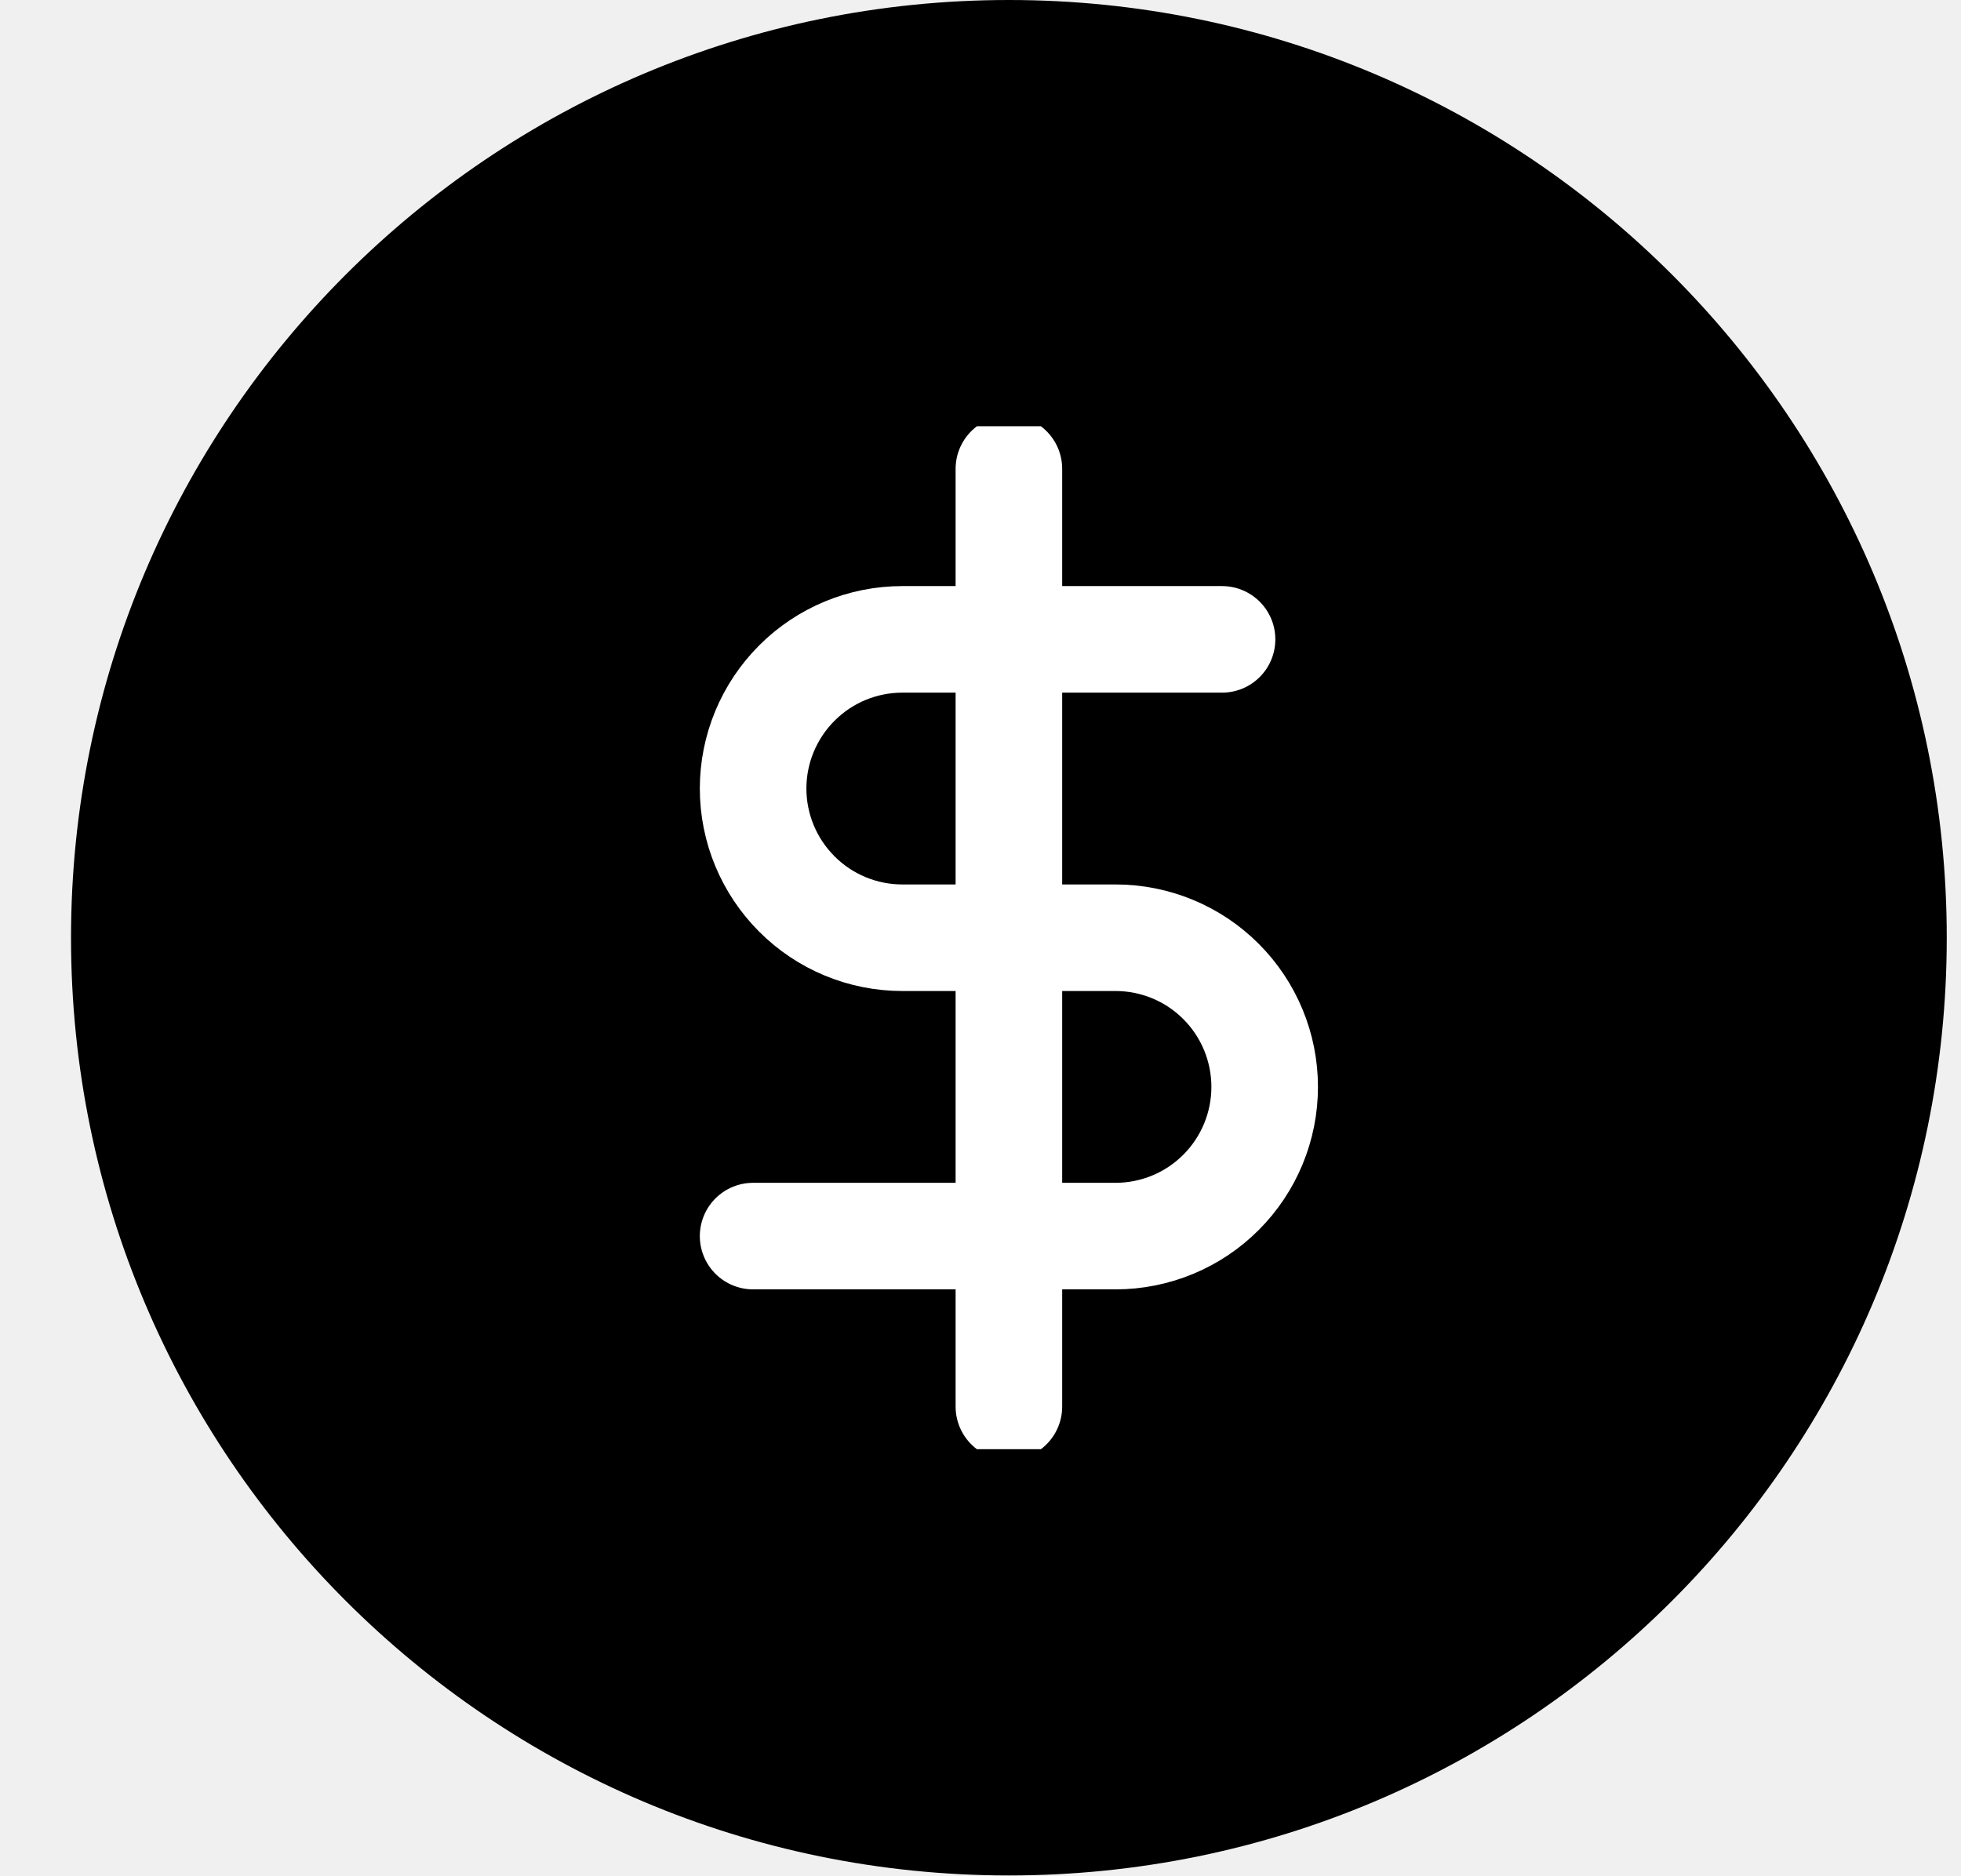
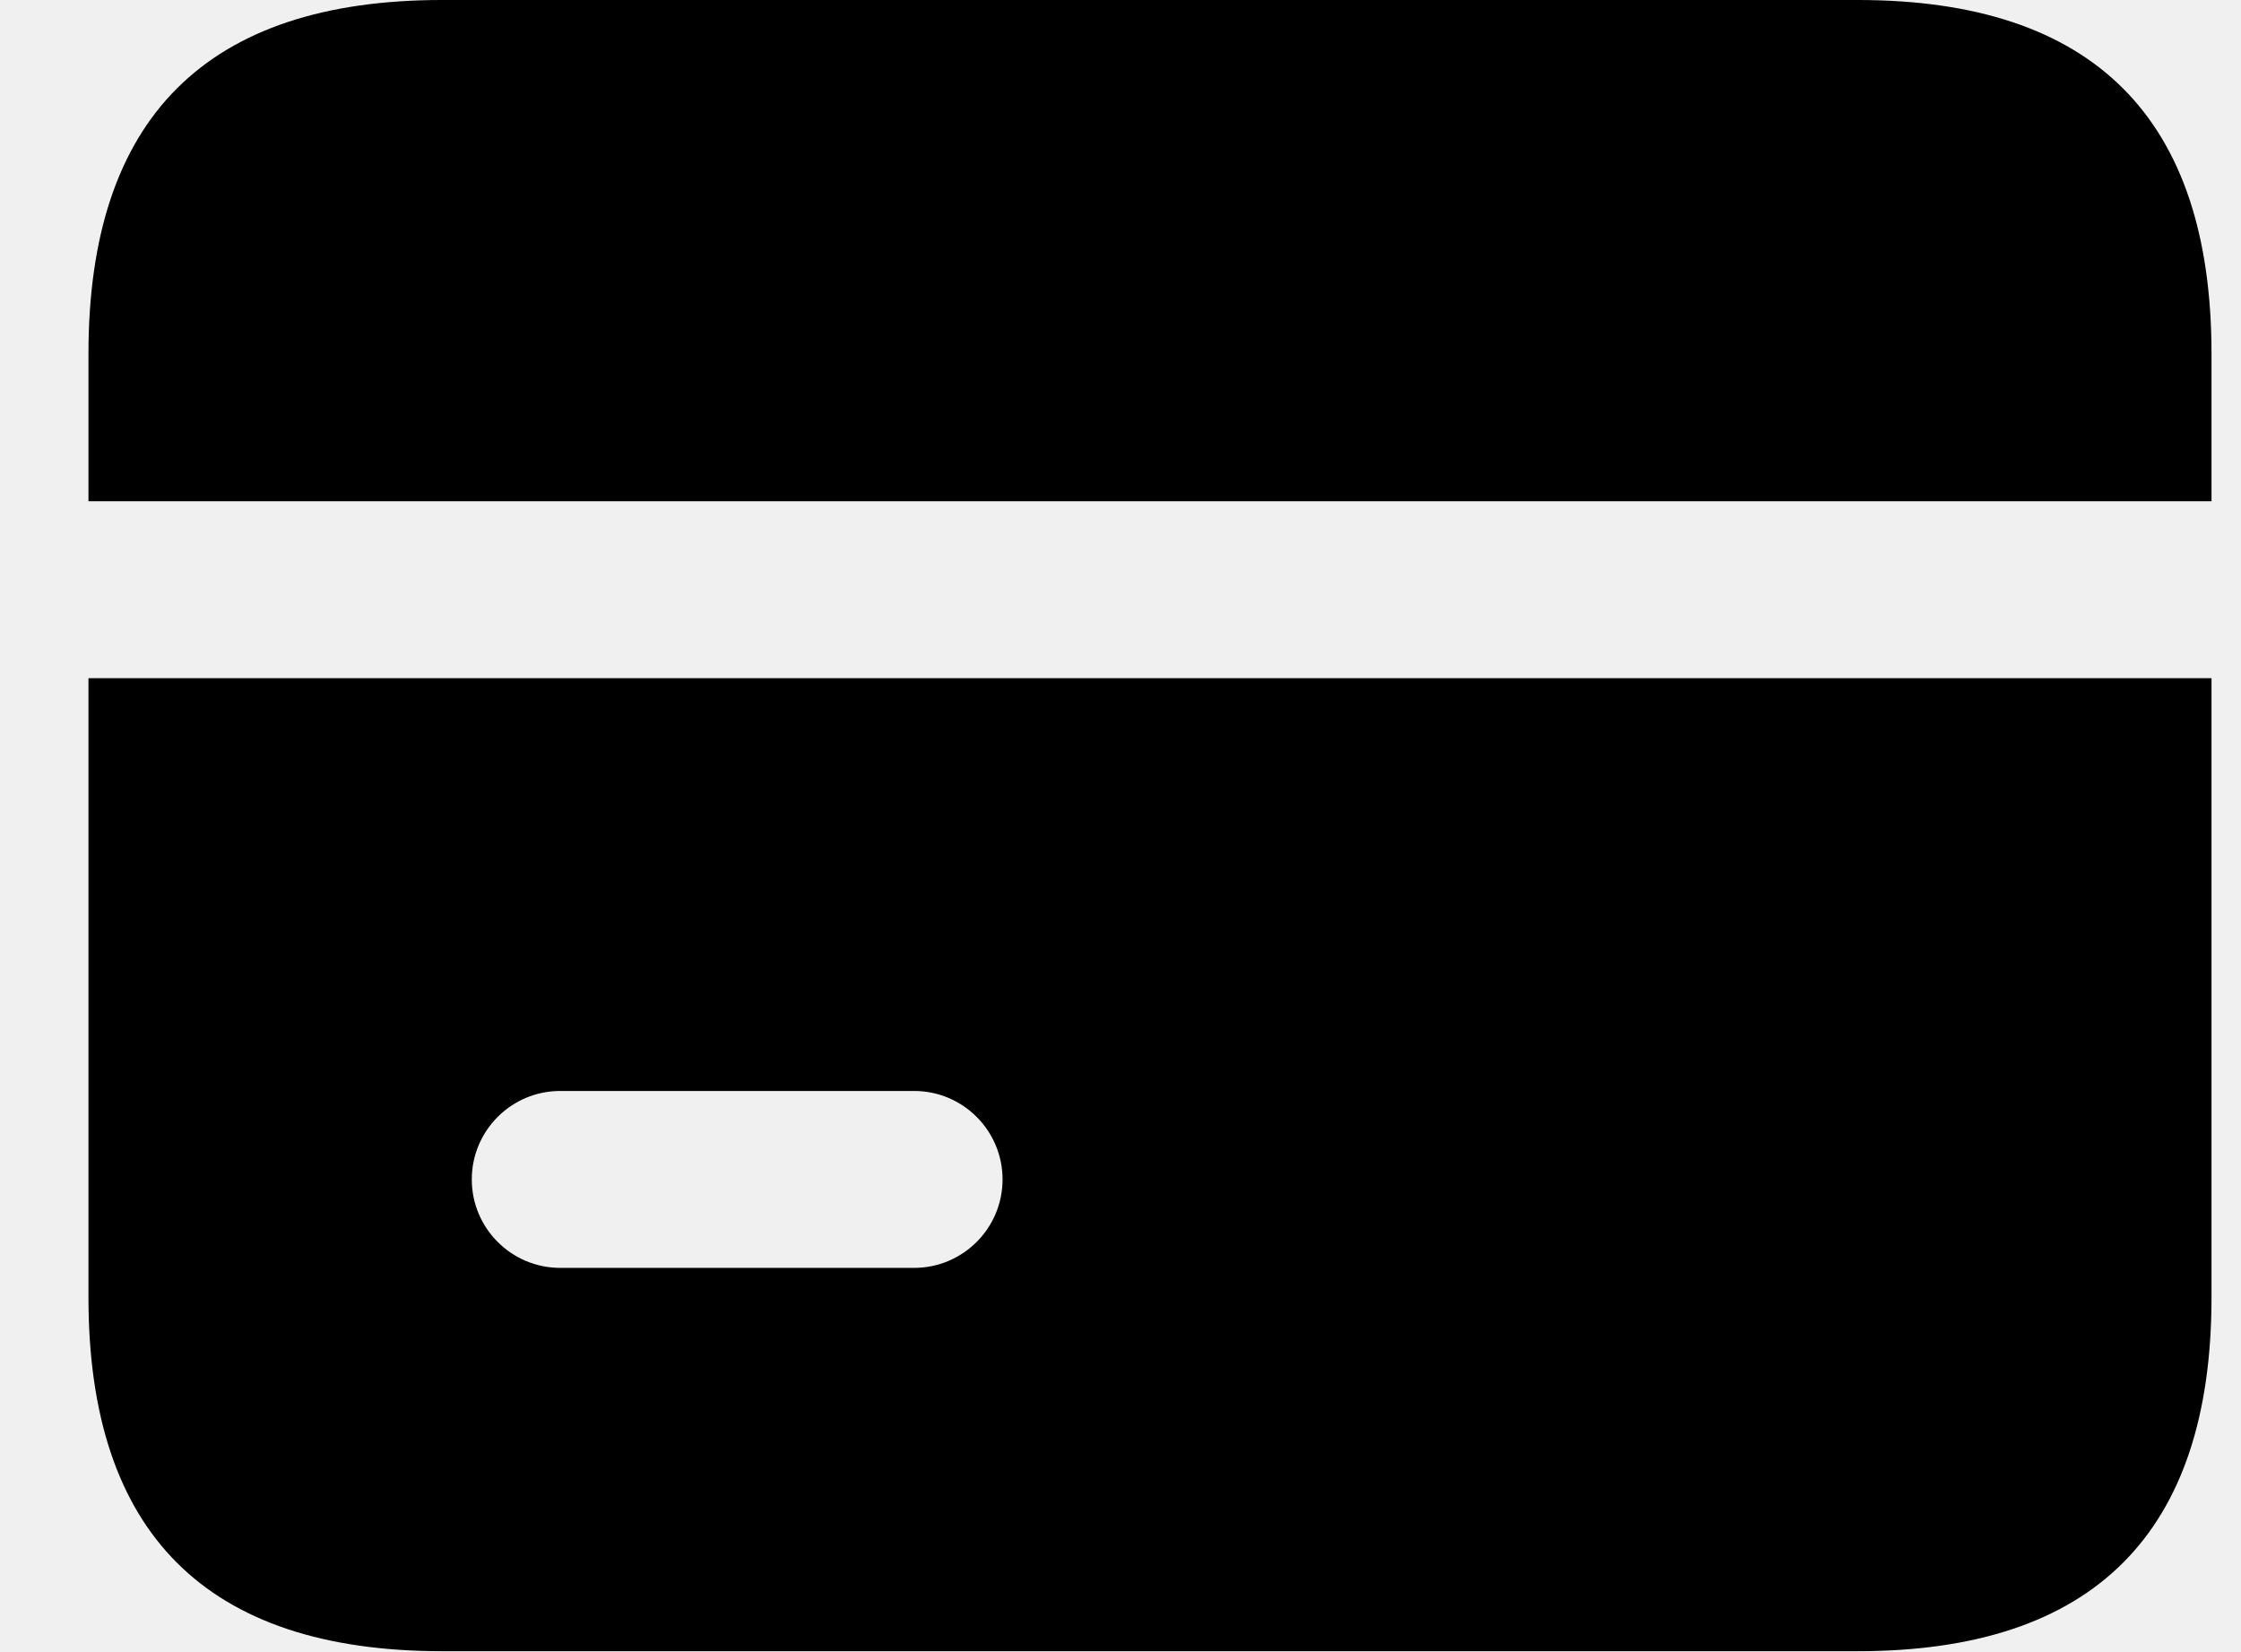
- <svg xmlns="http://www.w3.org/2000/svg" width="23" height="22" viewBox="0 0 23 22" fill="none">
-   <rect x="0.833" width="22" height="22" rx="11" fill="currentColor" />
-   <g clip-path="url(#clip0_159_28895)">
-     <path d="M11.833 5.5V16.5M14.333 7.5H10.583C10.119 7.5 9.674 7.684 9.346 8.013C9.018 8.341 8.833 8.786 8.833 9.25C8.833 9.714 9.018 10.159 9.346 10.487C9.674 10.816 10.119 11 10.583 11H13.083C13.547 11 13.993 11.184 14.321 11.513C14.649 11.841 14.833 12.286 14.833 12.75C14.833 13.214 14.649 13.659 14.321 13.987C13.993 14.316 13.547 14.5 13.083 14.5H8.833" stroke="white" stroke-width="1.25" stroke-linecap="round" stroke-linejoin="round" />
-   </g>
-   <defs>
-     <clipPath id="clip0_159_28895">
-       <rect width="12" height="12" fill="white" transform="translate(5.83333 5)" />
-     </clipPath>
-   </defs>
+ <svg xmlns="http://www.w3.org/2000/svg" width="19" height="14" viewBox="0 0 19 14" fill="none">
+   <path d="M18.75 3V4.25H0.75V3C0.75 1 1.75 -6.10352e-05 3.75 -6.10352e-05H15.75C17.75 -6.10352e-05 18.75 1 18.75 3ZM18.75 5.75V11C18.75 13 17.75 14 15.75 14H3.75C1.75 14 0.75 13 0.75 11V5.75H18.75ZM8.5 10C8.5 9.586 8.164 9.25 7.75 9.25H4.75C4.336 9.25 4 9.586 4 10C4 10.414 4.336 10.75 4.75 10.75H7.75C8.164 10.75 8.5 10.414 8.5 10Z" fill="currentColor" />
</svg>
